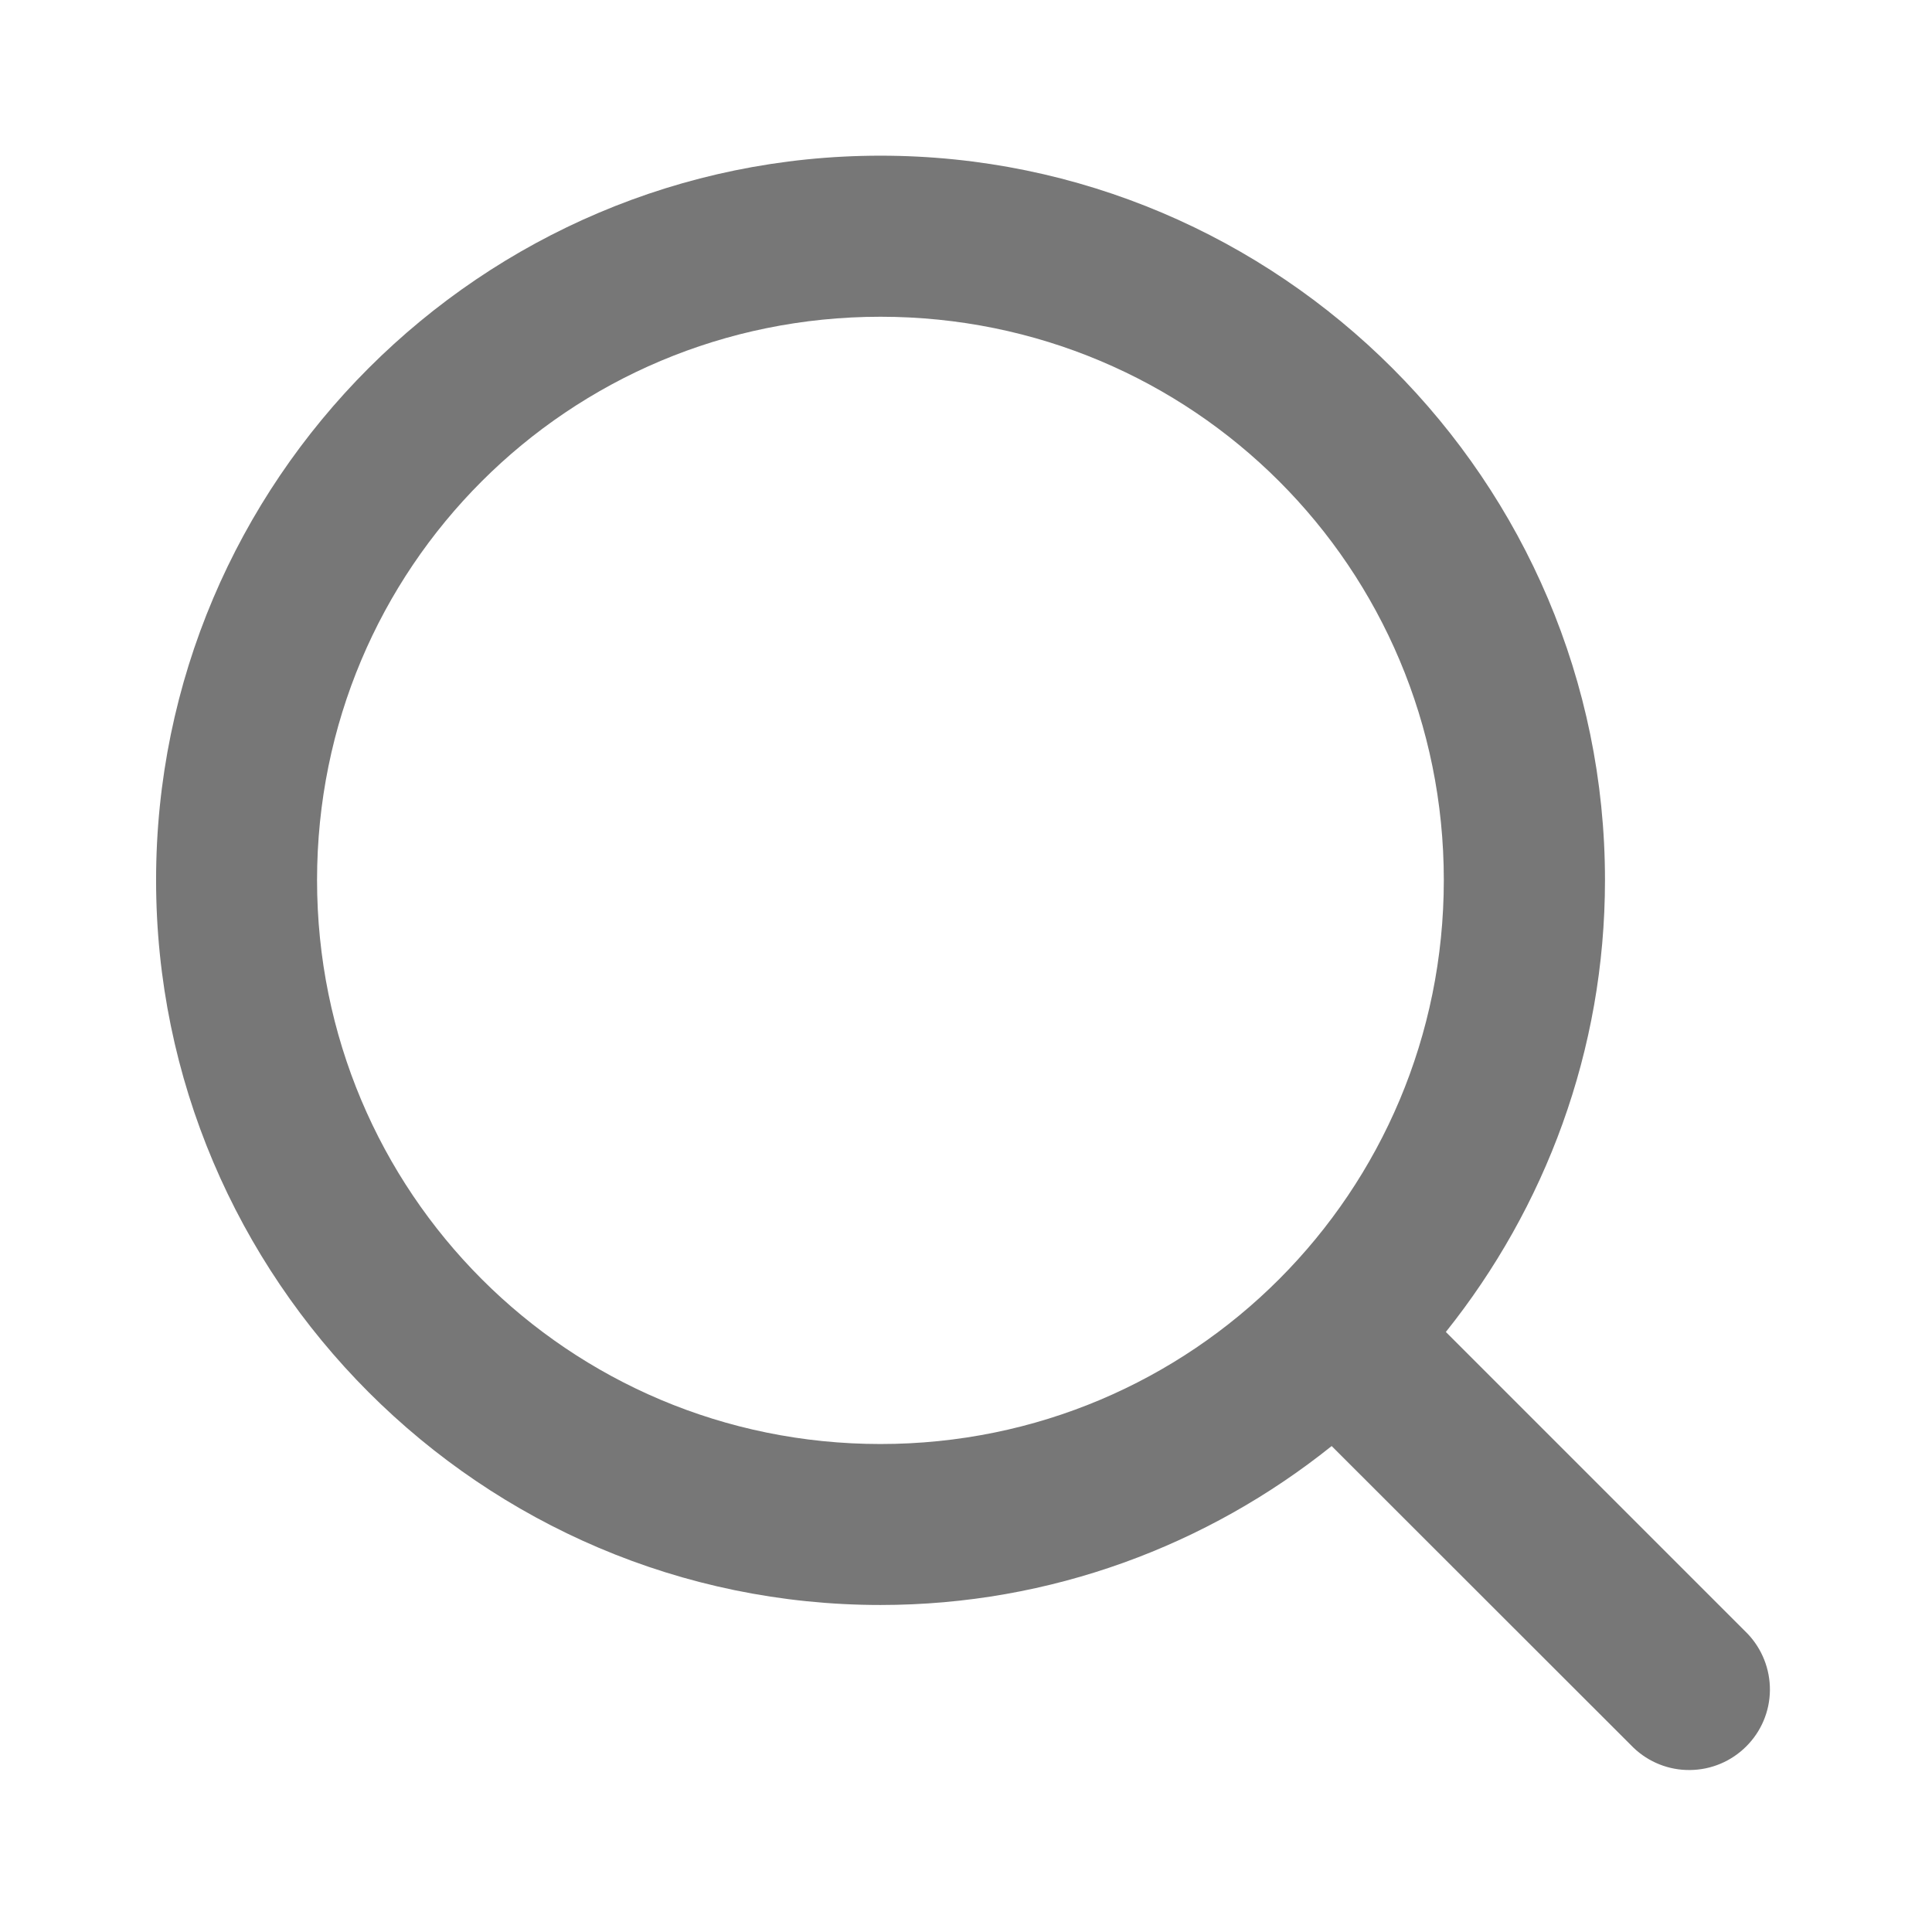
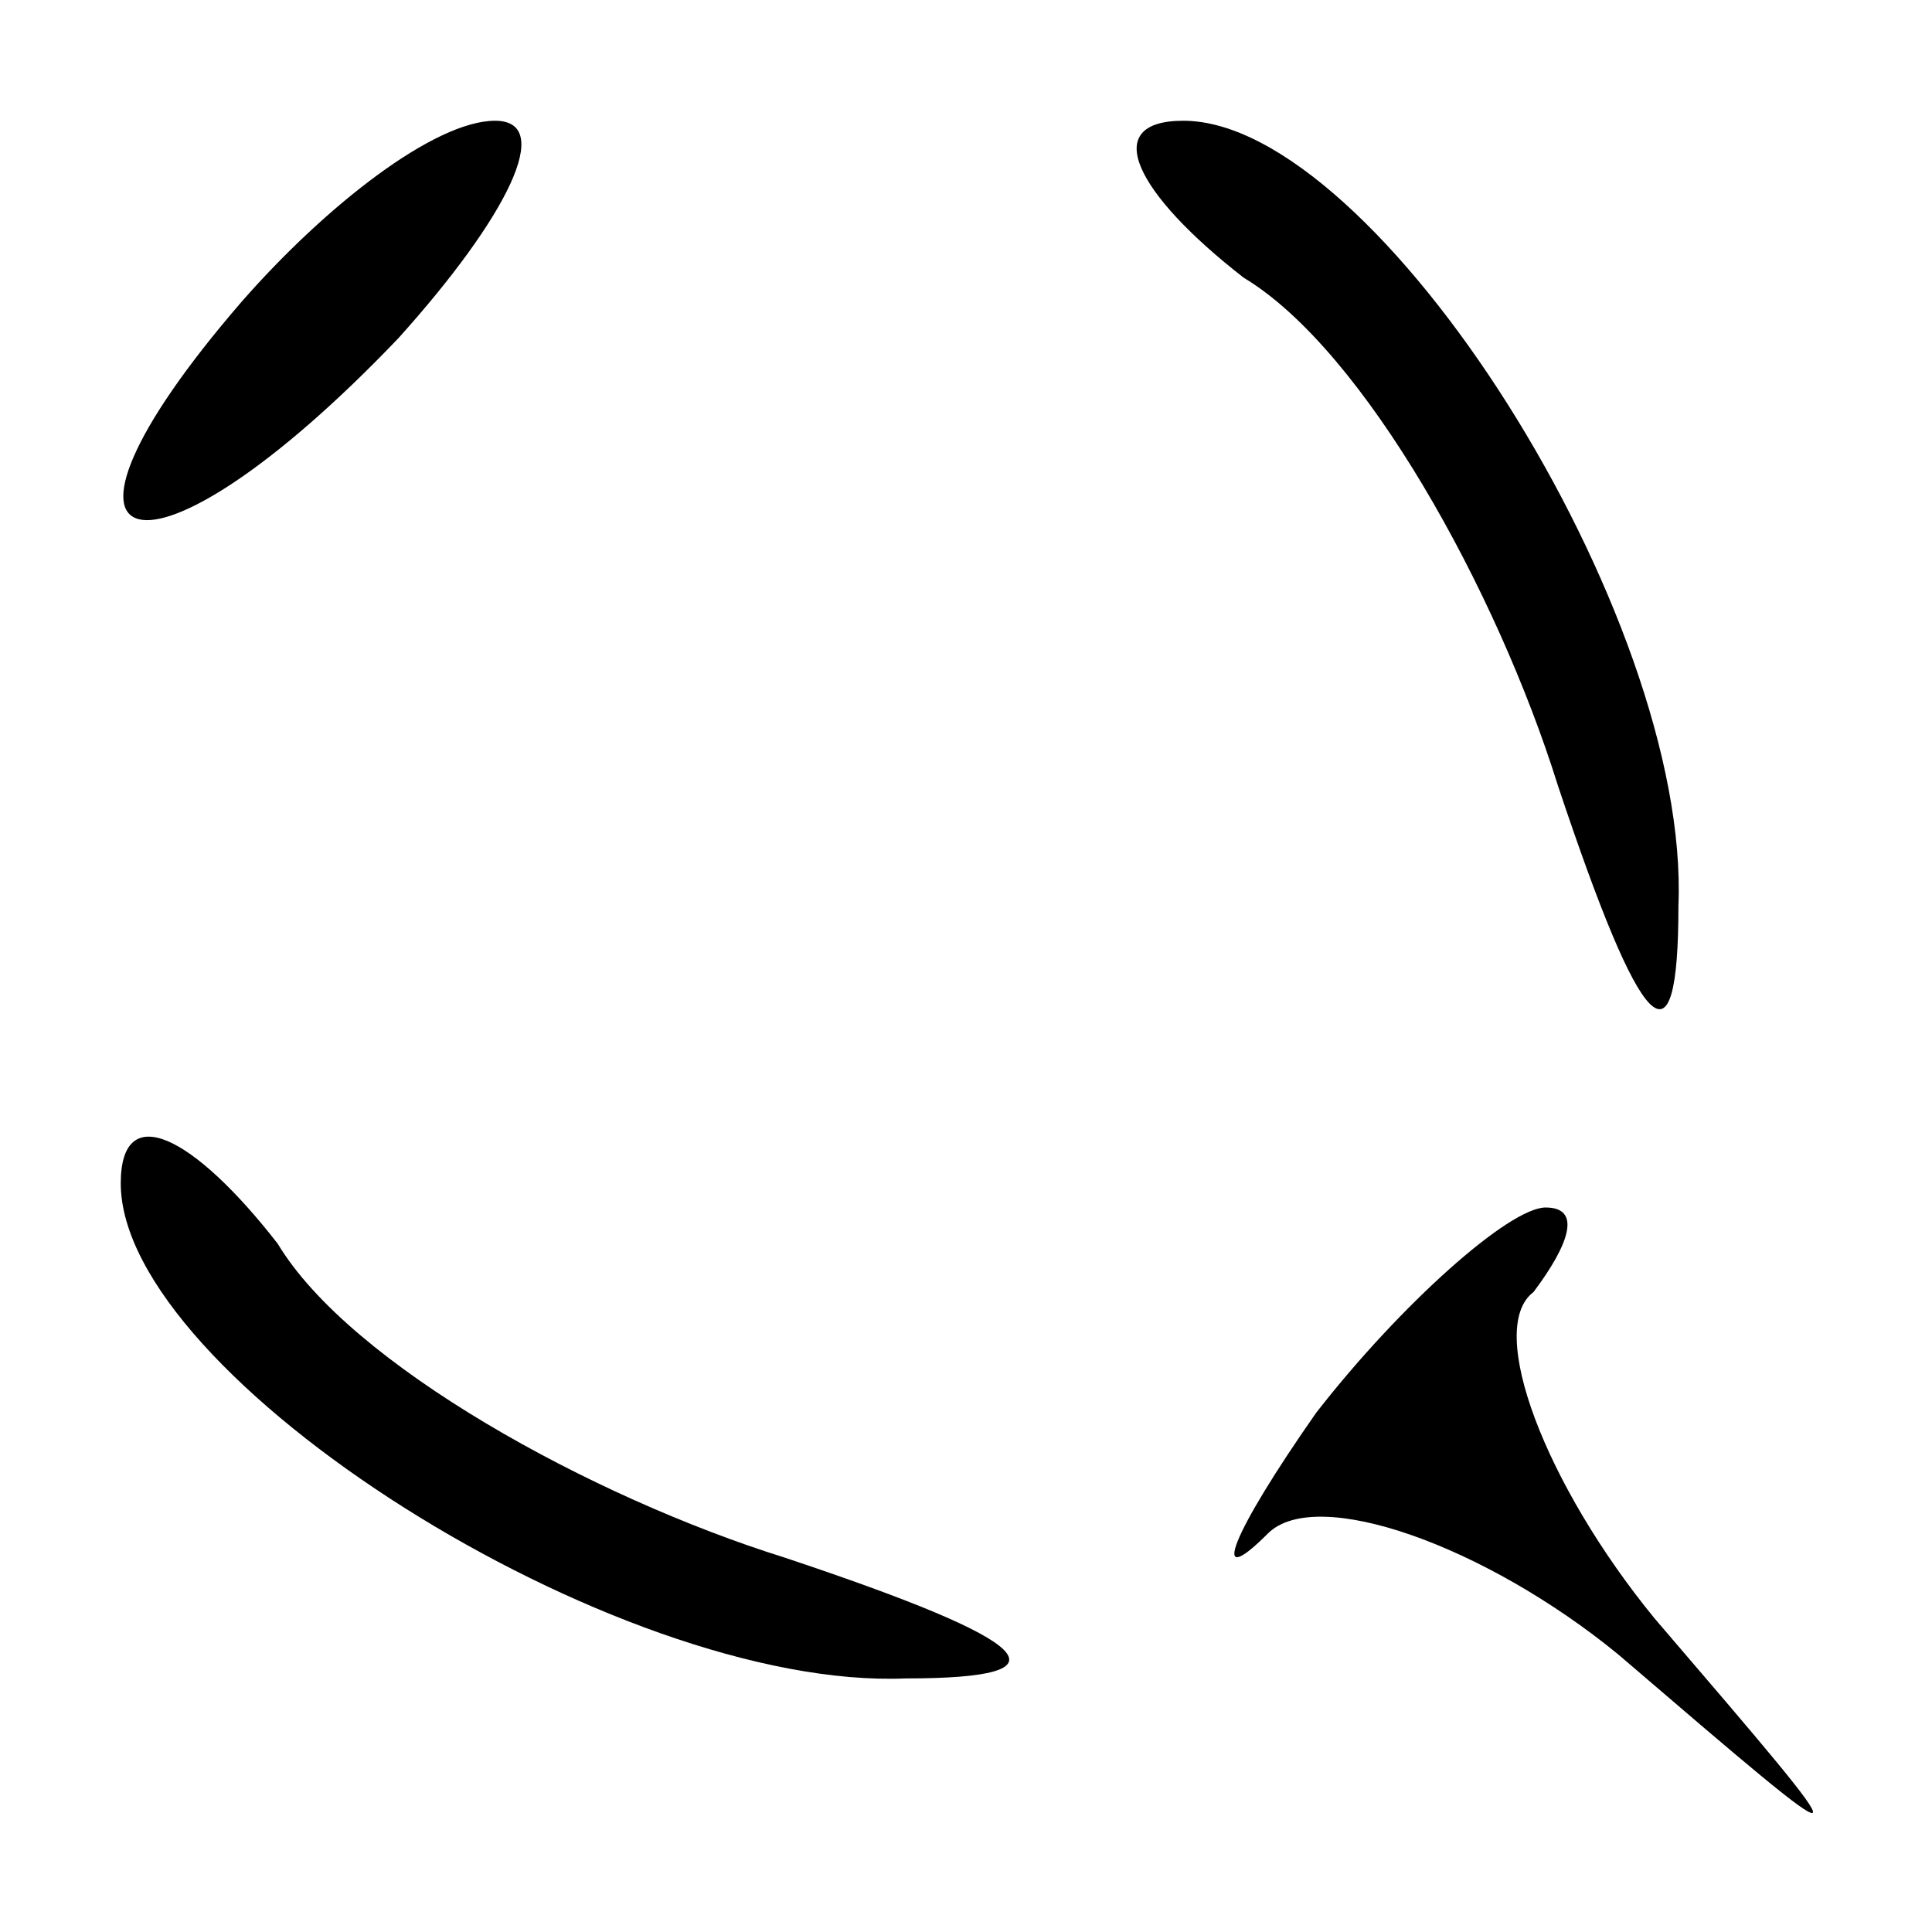
- <svg xmlns="http://www.w3.org/2000/svg" width="19" height="19" viewBox="0 0 19 19" fill="none">
-   <path d="M8.659 1.531C4.733 1.531 1.535 4.729 1.535 8.655C1.535 12.58 4.733 15.784 8.659 15.784C10.335 15.784 11.877 15.197 13.096 14.221L16.064 17.187C16.213 17.33 16.413 17.41 16.621 17.407C16.828 17.405 17.026 17.322 17.173 17.175C17.32 17.029 17.404 16.831 17.406 16.623C17.408 16.416 17.329 16.216 17.186 16.066L14.219 13.099C15.195 11.878 15.784 10.333 15.784 8.655C15.784 4.729 12.584 1.531 8.659 1.531ZM8.659 3.115C11.729 3.115 14.199 5.585 14.199 8.655C14.199 11.725 11.729 14.201 8.659 14.201C5.589 14.201 3.118 11.725 3.118 8.655C3.118 5.585 5.589 3.115 8.659 3.115Z" fill="#777777" />
+ <svg xmlns="http://www.w3.org/2000/svg" version="1.0" width="16pt" height="16pt" viewBox="0 0 16 16" preserveAspectRatio="xMidYMid meet">
+   <g transform="translate(0,16) scale(0.1,-0.1)" fill="#000000" stroke="none">
+     <path d="M20 135 c-19 -22 -8 -25 13 -3 9 10 13 18 8 18 -5 0 -14 -7 -21 -15z" />
+     <path d="M103 137 c10 -6 21 -26 26 -42 7 -21 10 -24 10 -10 1 24 -25 65 -41 65 -7 0 -4 -6 5 -13z" />
+     <path d="M10 62 c0 -16 41 -42 65 -41 14 0 11 3 -10 10 -16 5 -36 16 -42 26 -7 9 -13 12 -13 5z" />
+     <path d="M109 43 c-7 -10 -9 -15 -4 -10 4 4 18 -1 29 -10 21 -18 21 -18 3 3 -9 11 -14 24 -10 27 3 4 4 7 1 7 -3 0 -12 -8 -19 -17z" />
+   </g>
</svg>
